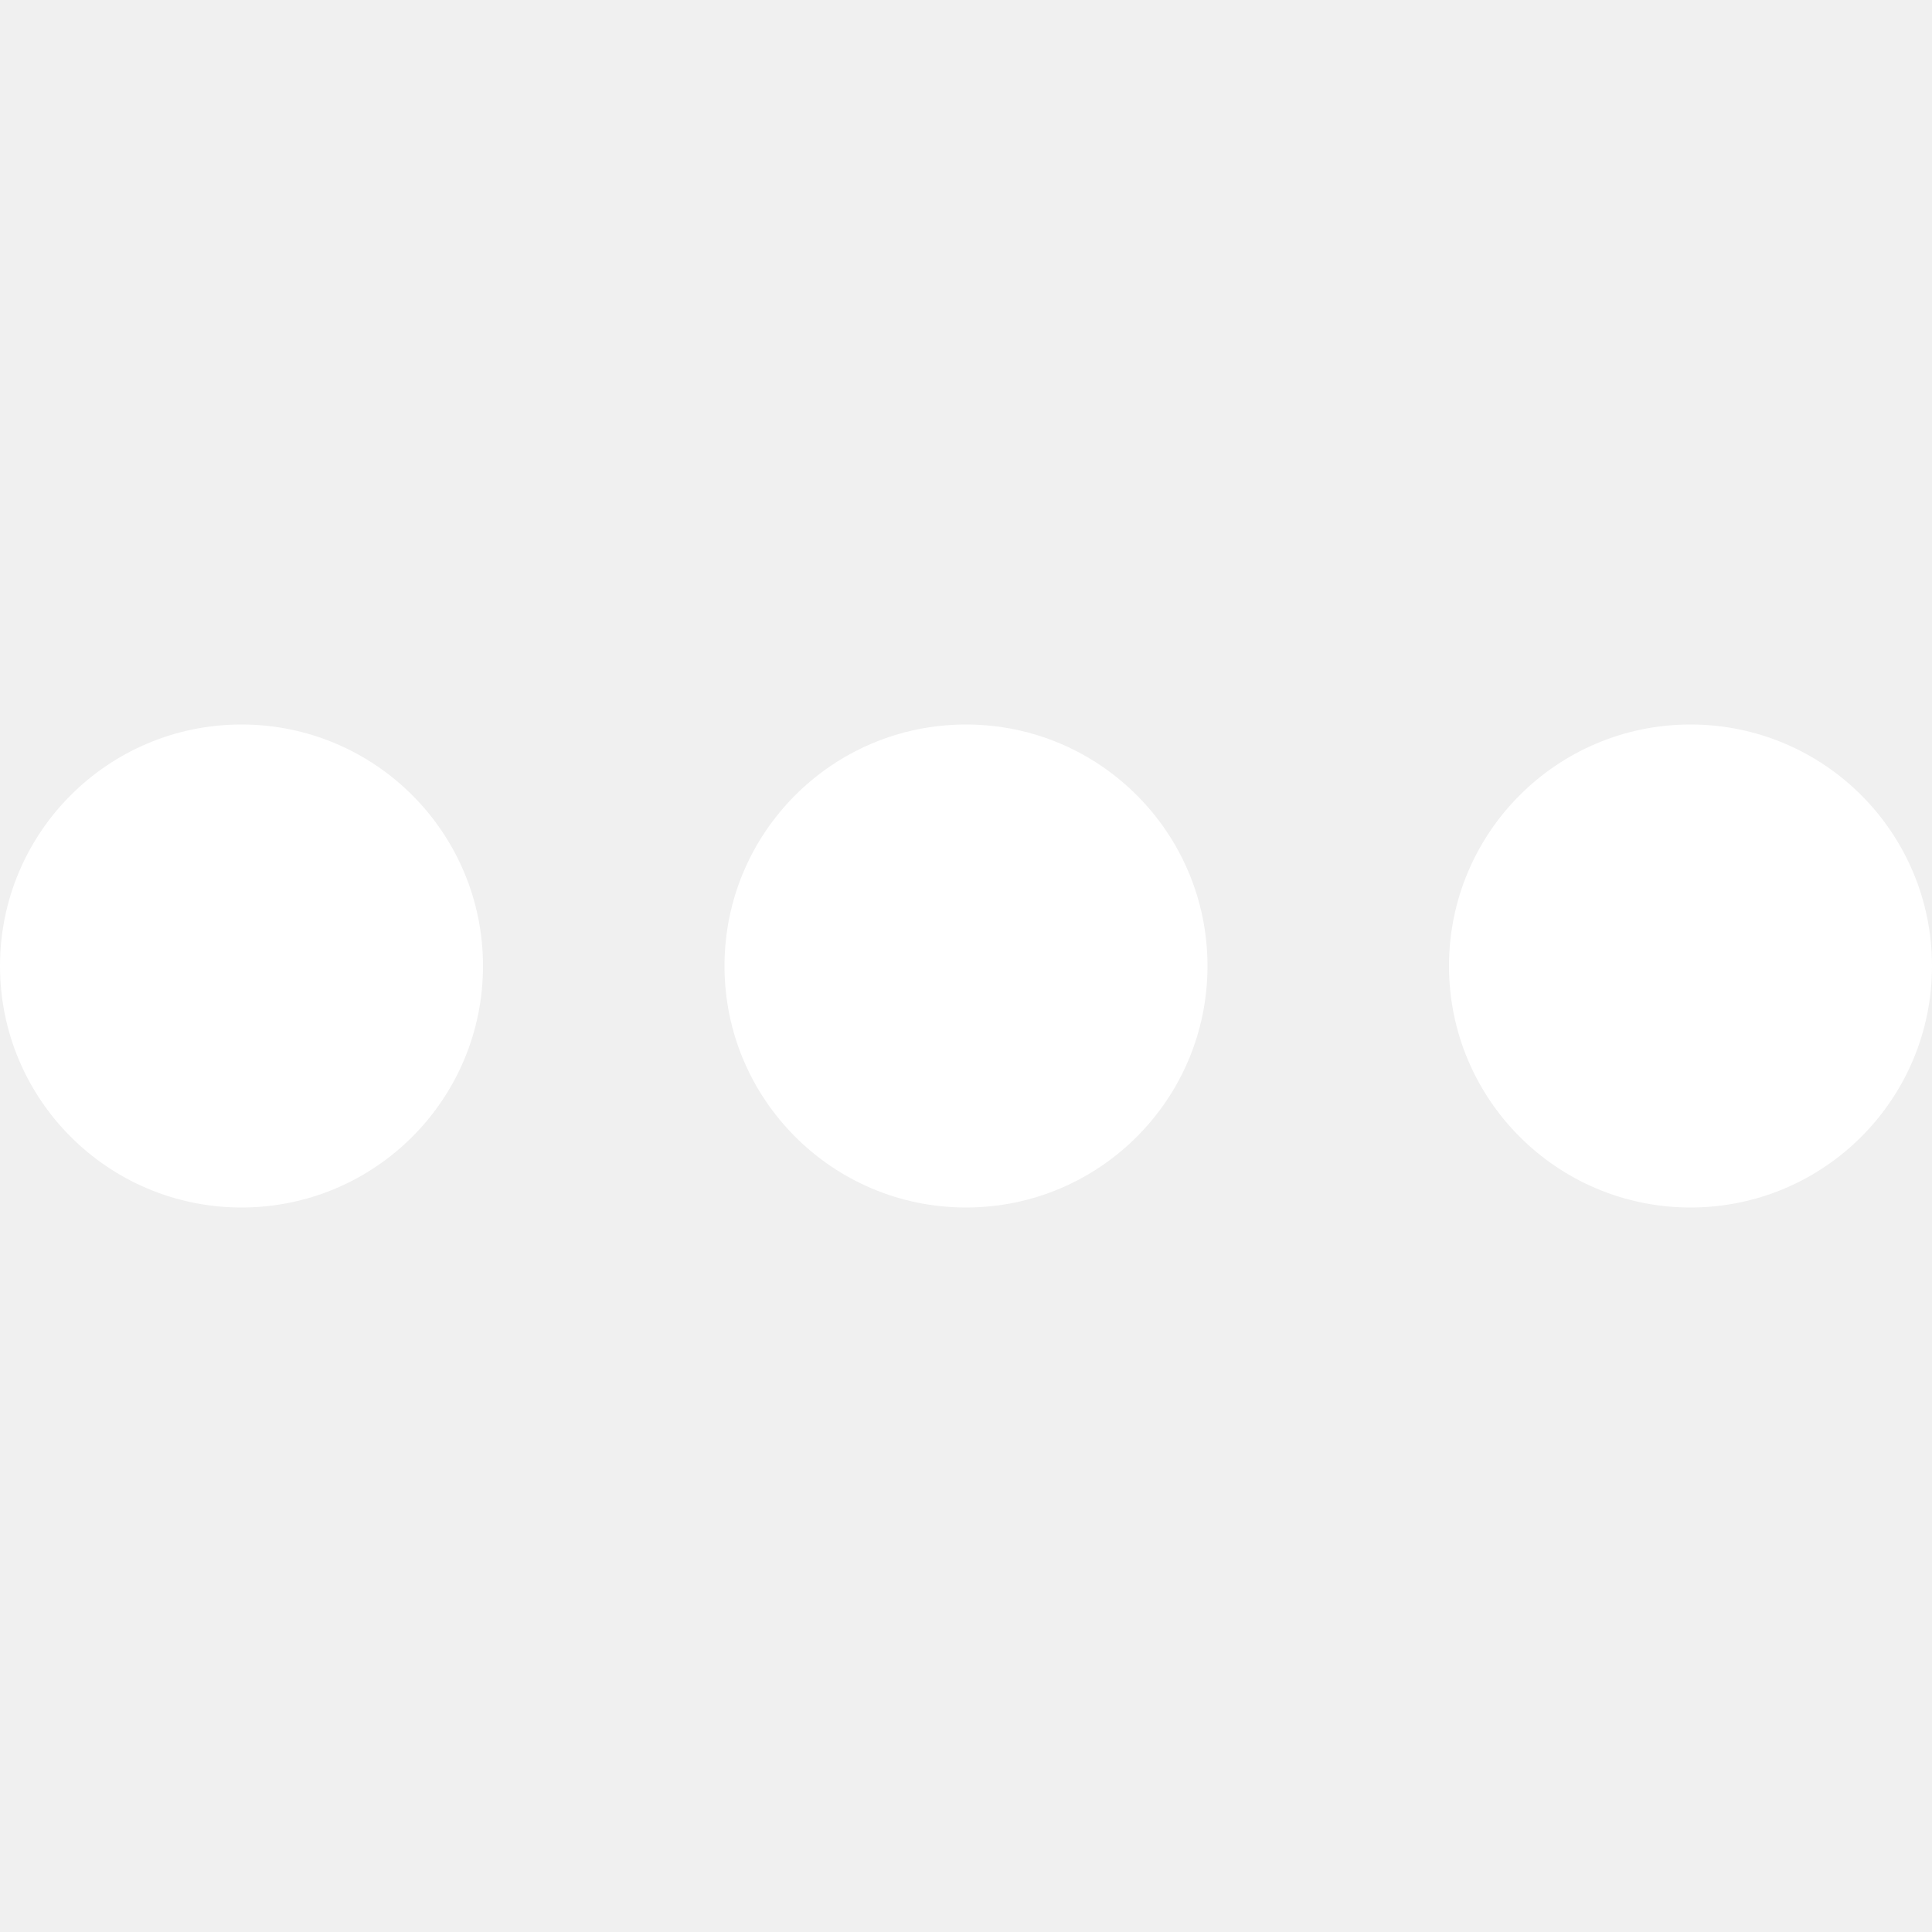
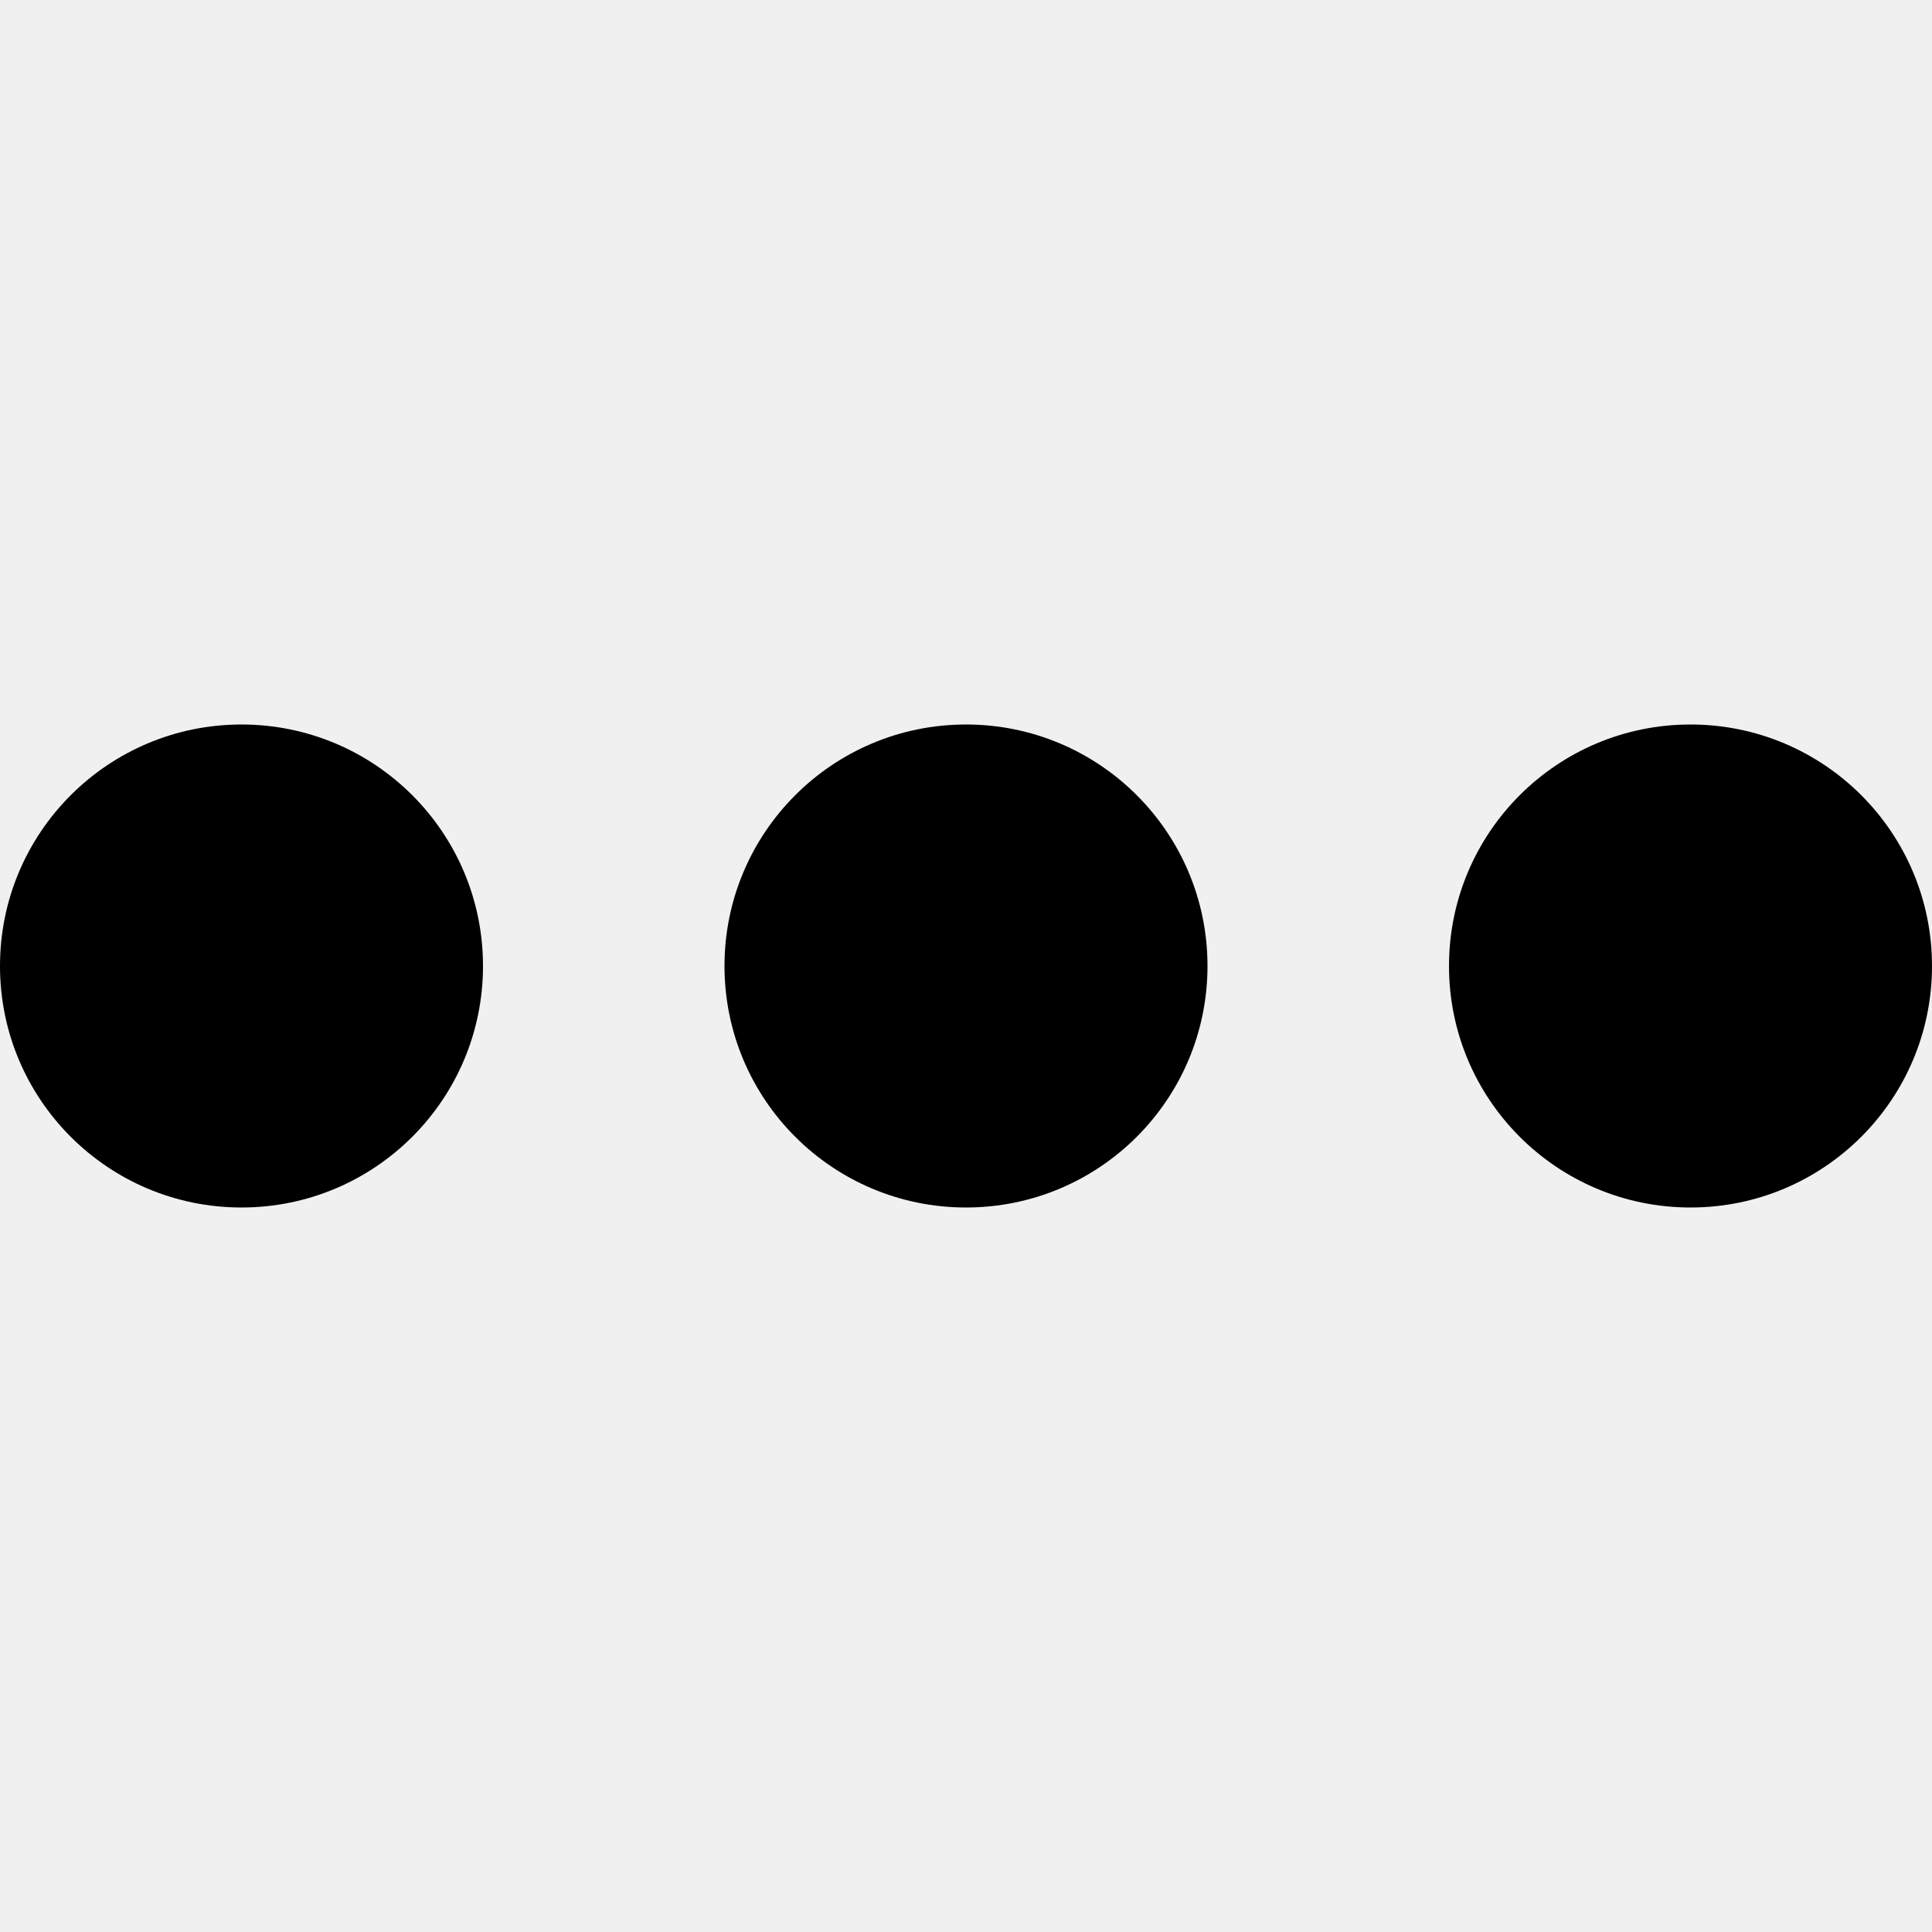
- <svg xmlns="http://www.w3.org/2000/svg" width="16" height="16" viewBox="0 0 16 16" fill="#ffffff">
+ <svg xmlns="http://www.w3.org/2000/svg" width="16" height="16" viewBox="0 0 16 16" fill="#000000">
  <path d="m14 6c-1.105 0-2 0.895-2 2s0.895 2 2 2 2-0.895 2-2-0.895-2-2-2zm-6 0c-1.105 0-2 0.895-2 2s0.895 2 2 2 2-0.895 2-2-0.895-2-2-2zm-6 0c-1.105 0-2 0.895-2 2s0.895 2 2 2 2-0.895 2-2-0.895-2-2-2z" />
</svg>
